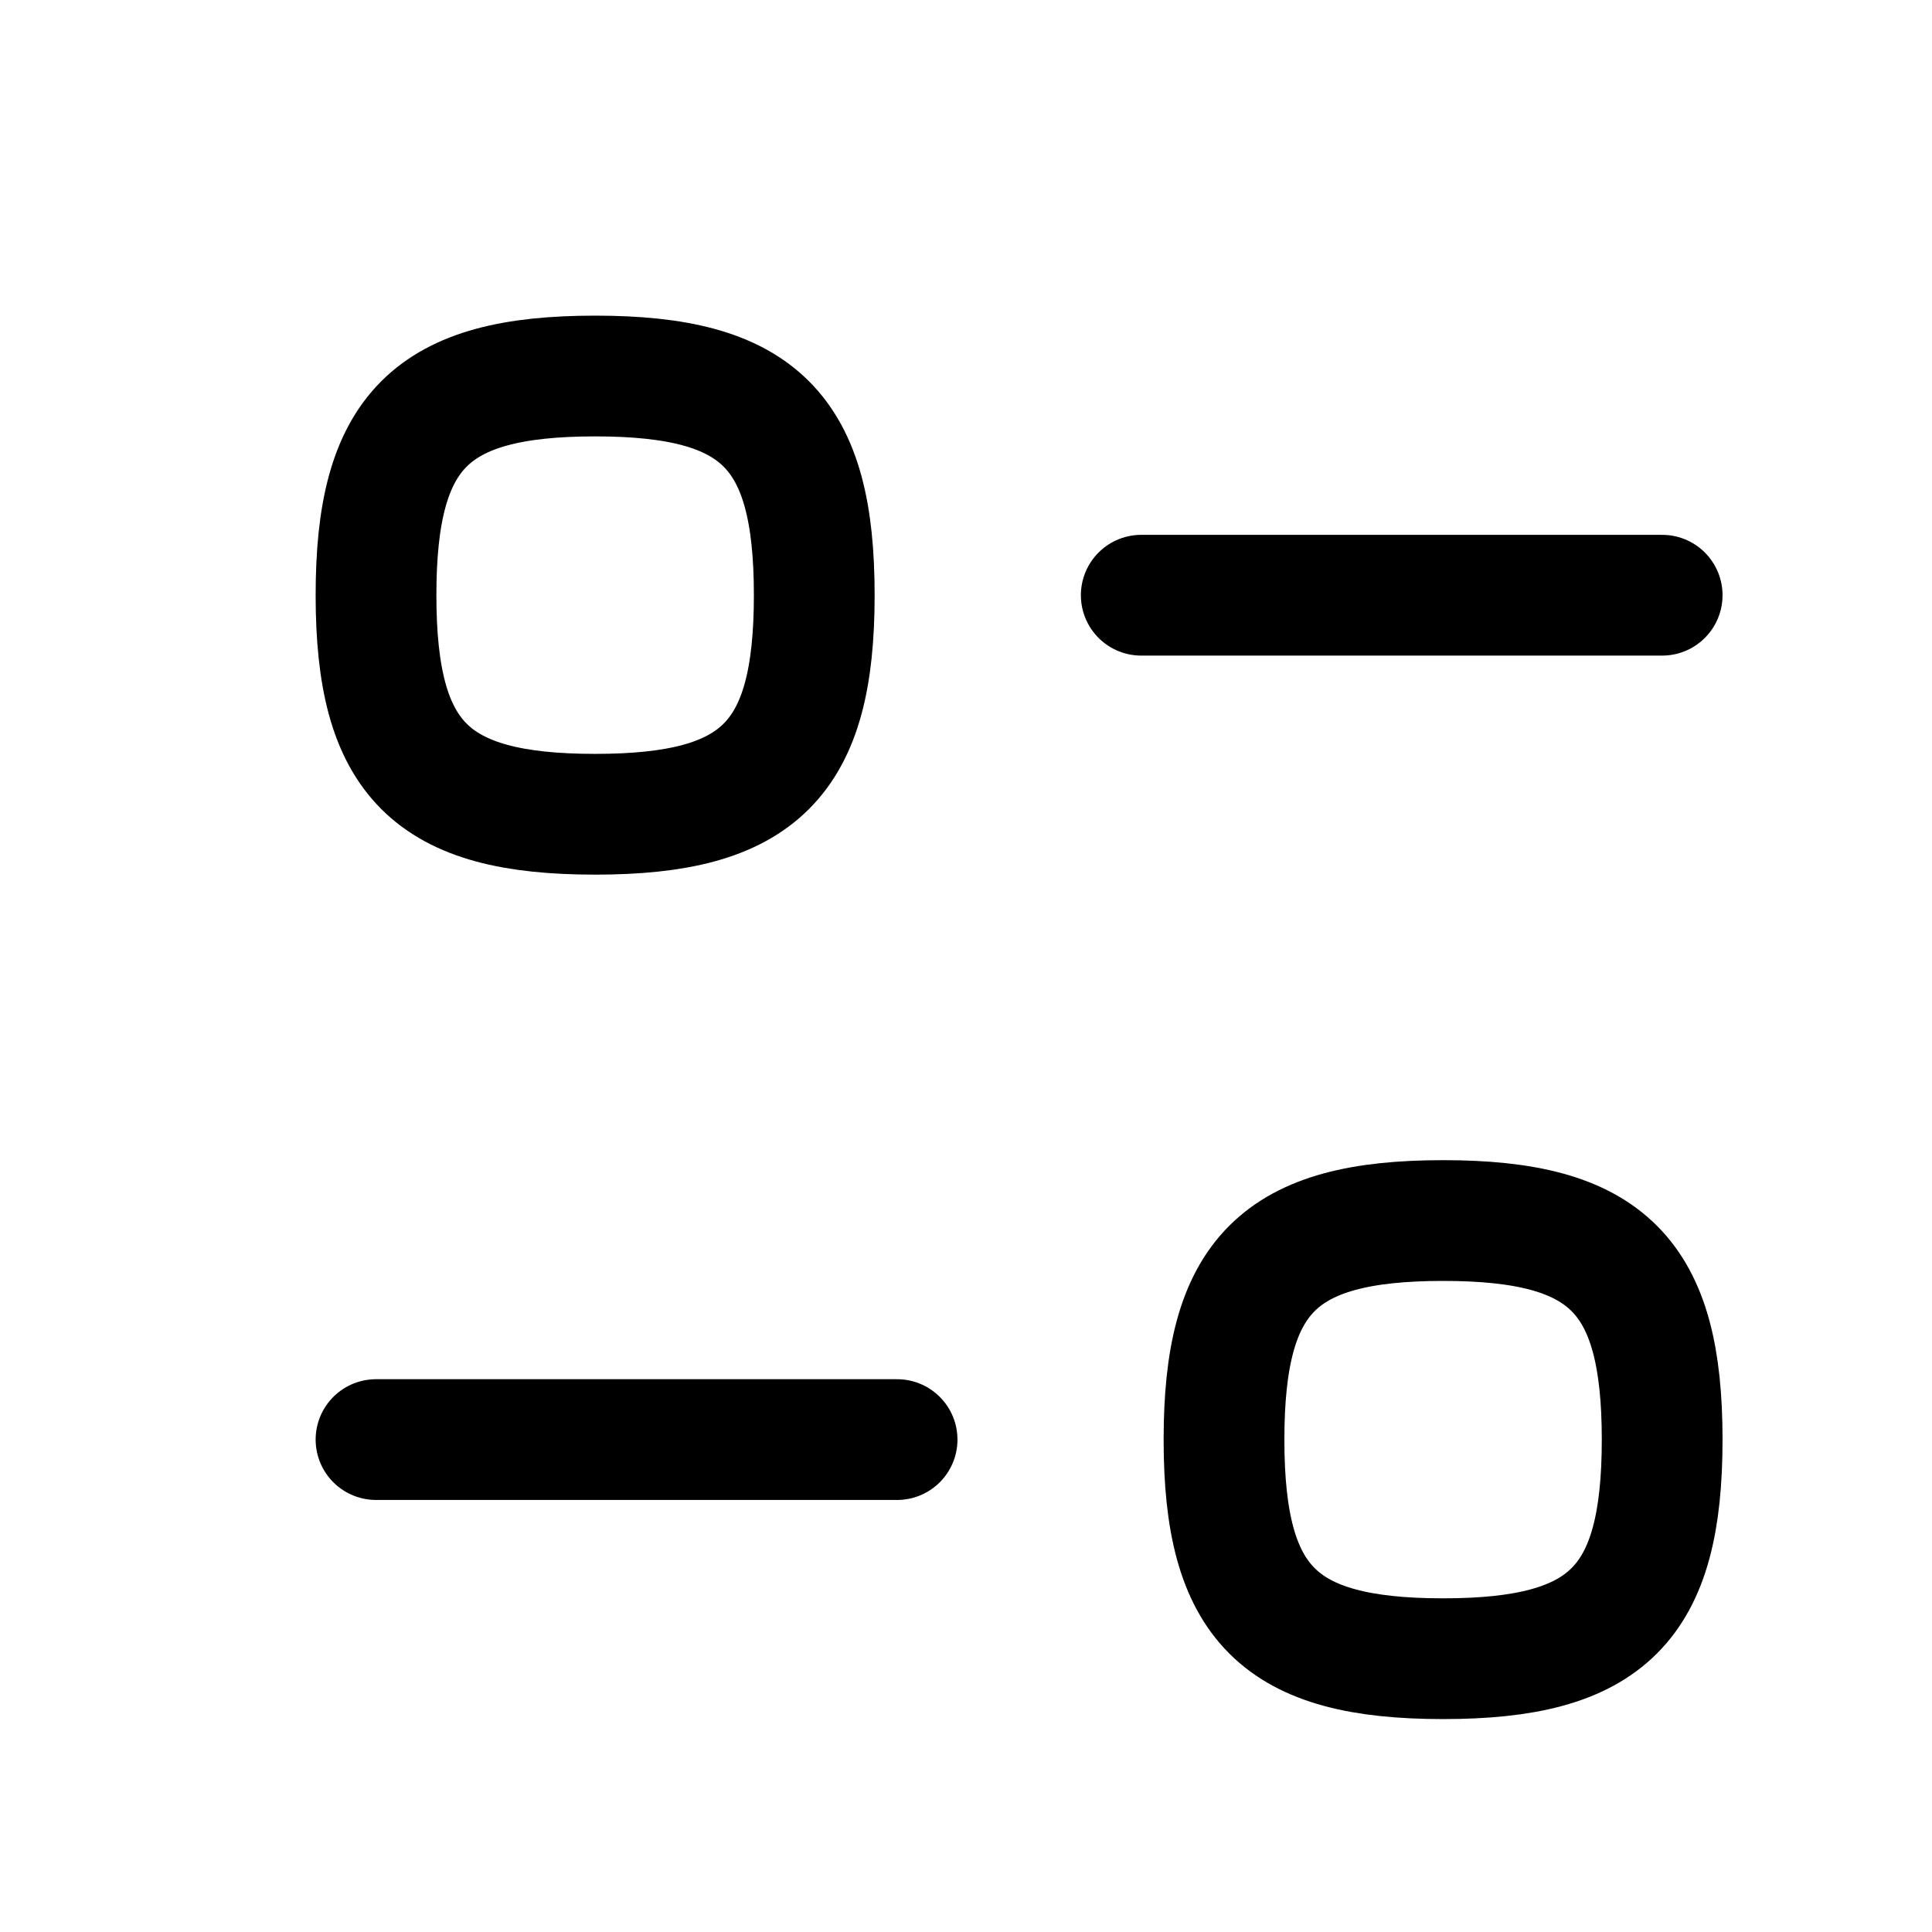
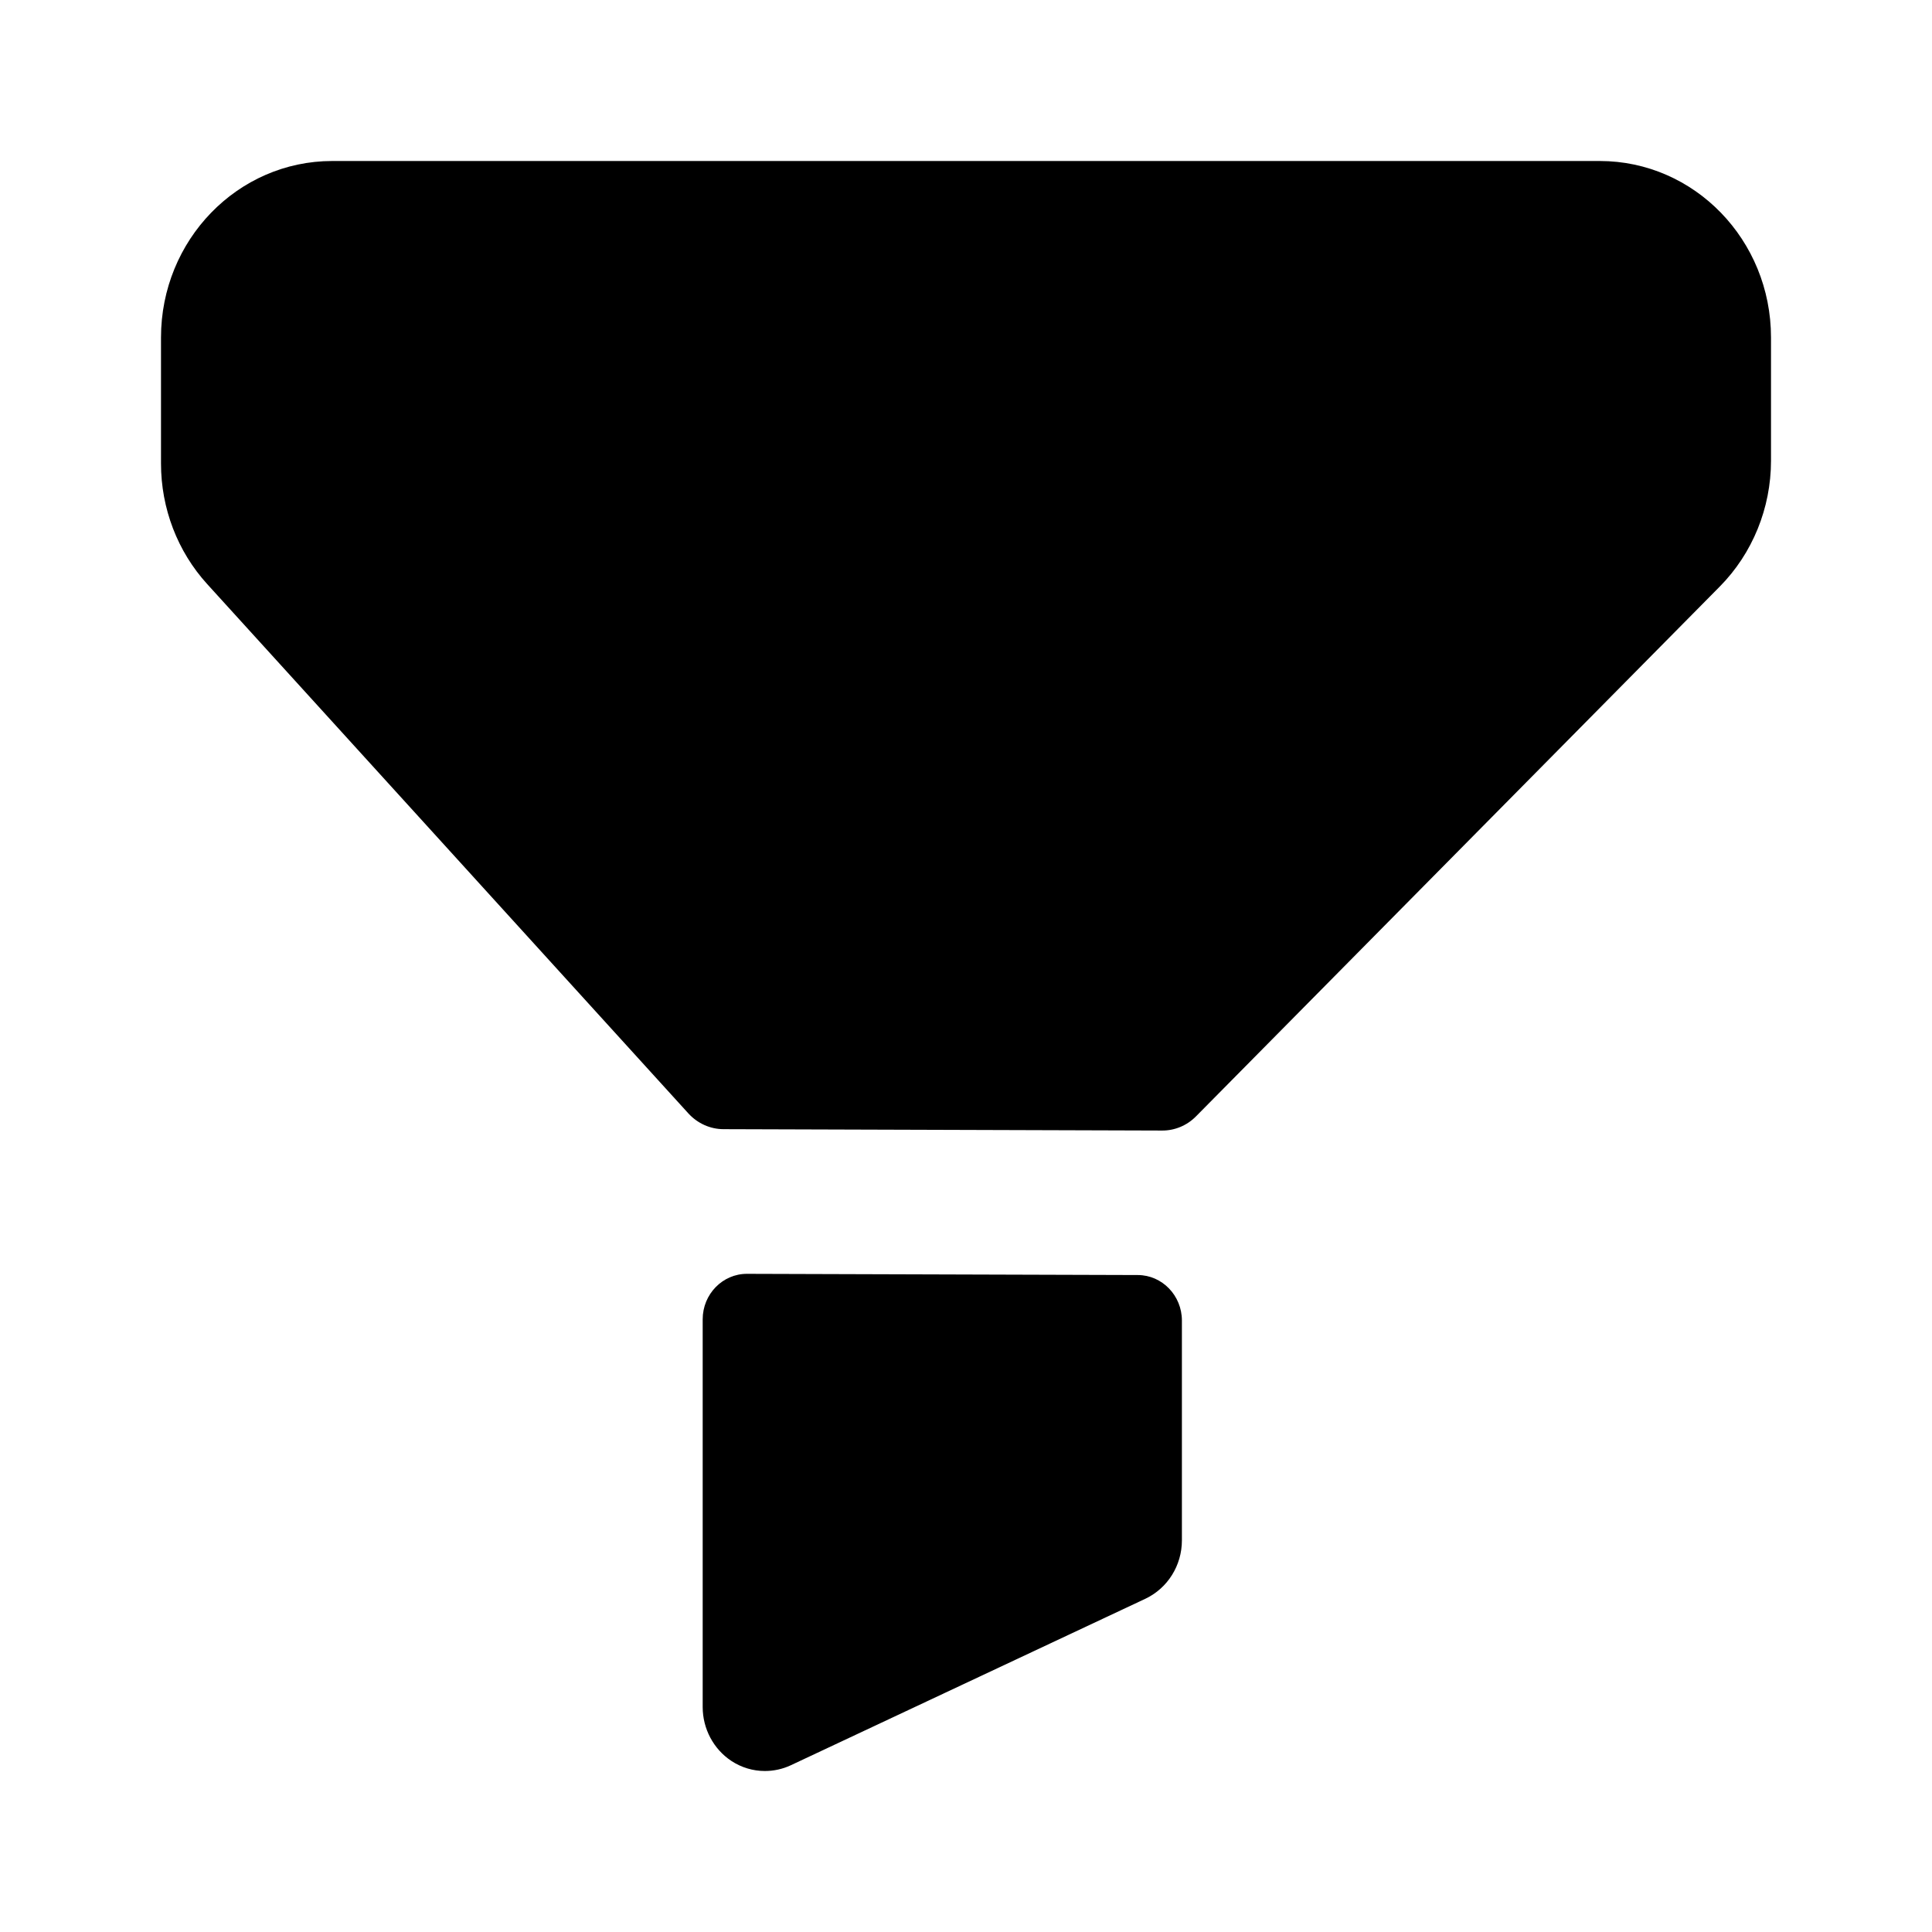
- <svg xmlns="http://www.w3.org/2000/svg" width="24" height="24" viewBox="0 0 24 24" fill="none">
-   <g stroke="currentColor" stroke-width="1.5" stroke-linecap="round" stroke-linejoin="round">
-     <path d="M11.144 17.883H4.671" />
-     <path d="M15.205 17.884C15.205 19.925 15.886 20.605 17.927 20.605C19.968 20.605 20.648 19.925 20.648 17.884C20.648 15.842 19.968 15.162 17.927 15.162C15.886 15.162 15.205 15.842 15.205 17.884Z" />
-     <path d="M14.177 7.394H20.648" />
-     <path d="M10.115 7.393C10.115 5.352 9.434 4.671 7.393 4.671C5.352 4.671 4.671 5.352 4.671 7.393C4.671 9.435 5.352 10.115 7.393 10.115C9.434 10.115 10.115 9.435 10.115 7.393Z" />
-   </g>
+ <svg xmlns="http://www.w3.org/2000/svg" width="24" height="24" viewBox="0 0 24 24" fill="currentColor">
+   <path d="M7.28,13.824 L12.135,13.839 C12.437,13.84 12.682,14.094 12.682,14.404 L12.682,14.404 L12.682,17.135 C12.682,17.447 12.505,17.729 12.229,17.86 L12.229,17.86 L7.823,19.929 C7.72,19.977 7.611,20 7.501,20 C7.356,20 7.211,19.958 7.084,19.874 C6.863,19.727 6.729,19.475 6.729,19.205 L6.729,19.205 L6.729,14.389 C6.729,14.077 6.976,13.823 7.28,13.824 L7.28,13.824 Z M17.872,3.55271368e-15 C19.048,3.55271368e-15 20,0.981 20,2.192 L20,2.192 L20,3.724 C20,4.311 19.77,4.876 19.363,5.287 L19.363,5.287 L12.858,11.867 C12.745,11.982 12.593,12.045 12.436,12.044 L12.436,12.044 L6.989,12.027 C6.823,12.027 6.666,11.956 6.552,11.832 L6.552,11.832 L0.575,5.257 C0.205,4.851 -2.13162821e-14,4.315 -2.13162821e-14,3.758 L-2.13162821e-14,3.758 L-2.13162821e-14,2.193 C-2.13162821e-14,0.982 0.952,3.55271368e-15 2.128,3.55271368e-15 L2.128,3.55271368e-15 Z" stroke-width="1.5" transform="translate(2, 2)" />
</svg>
